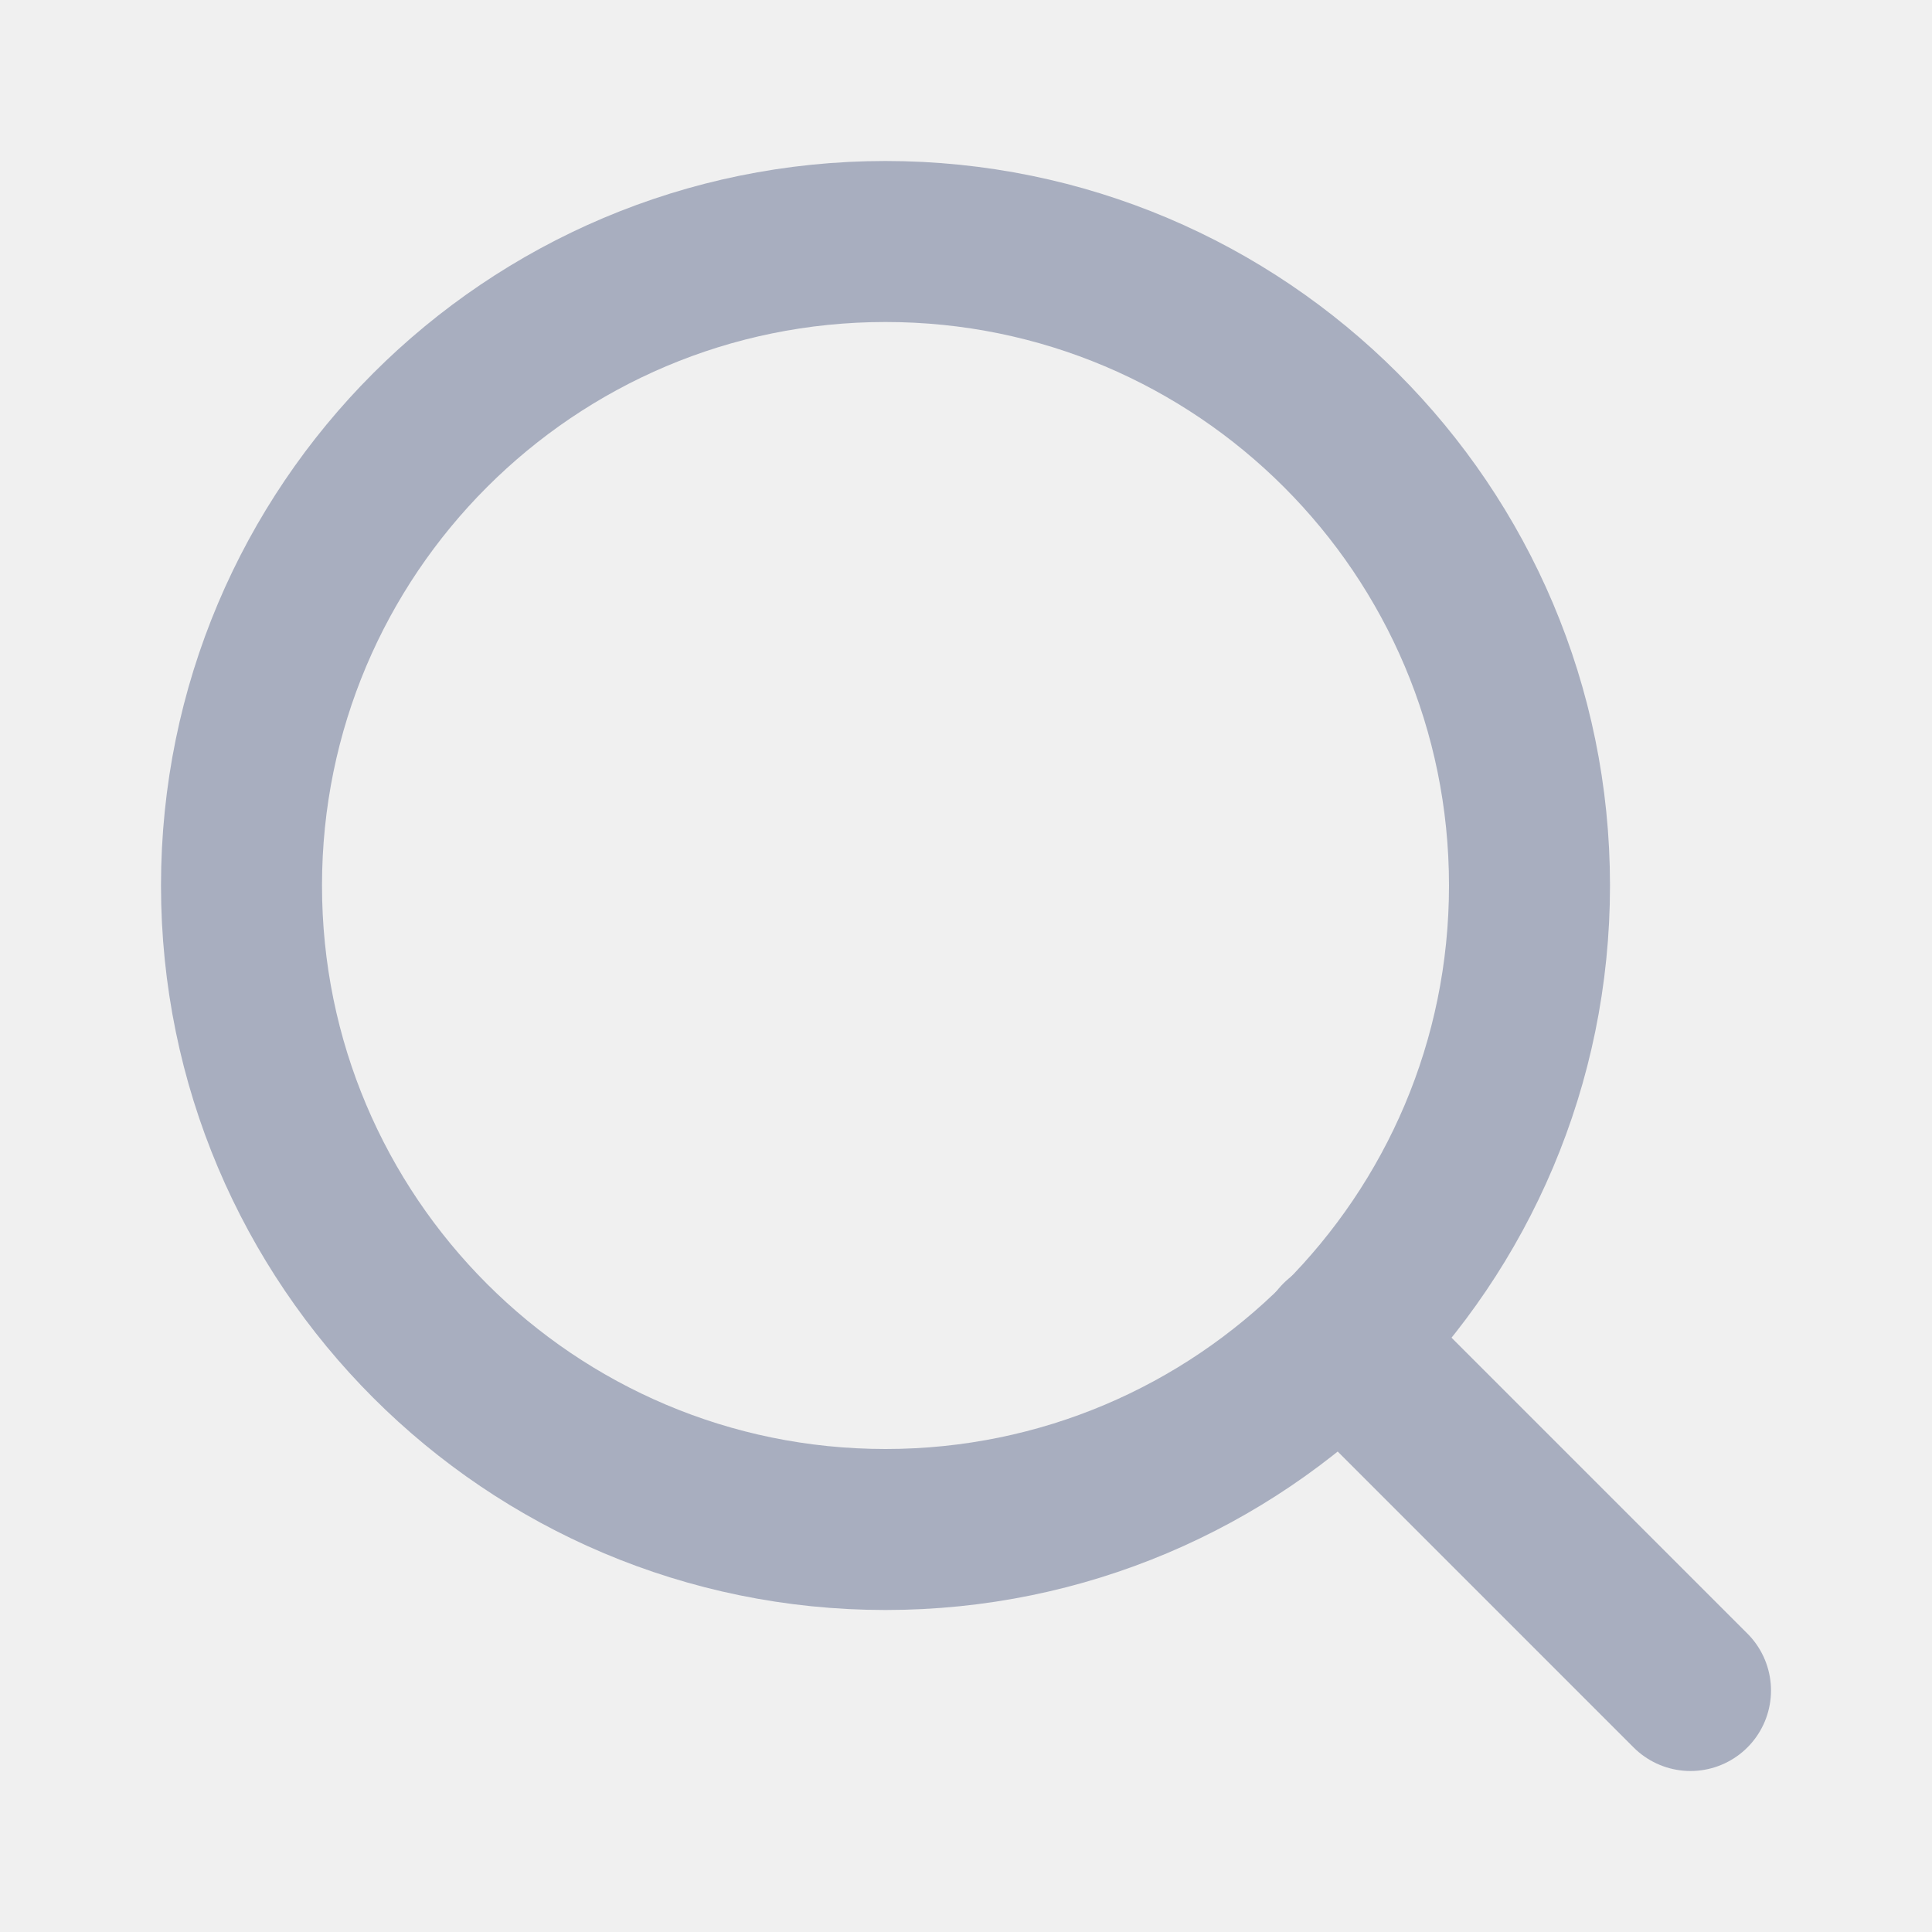
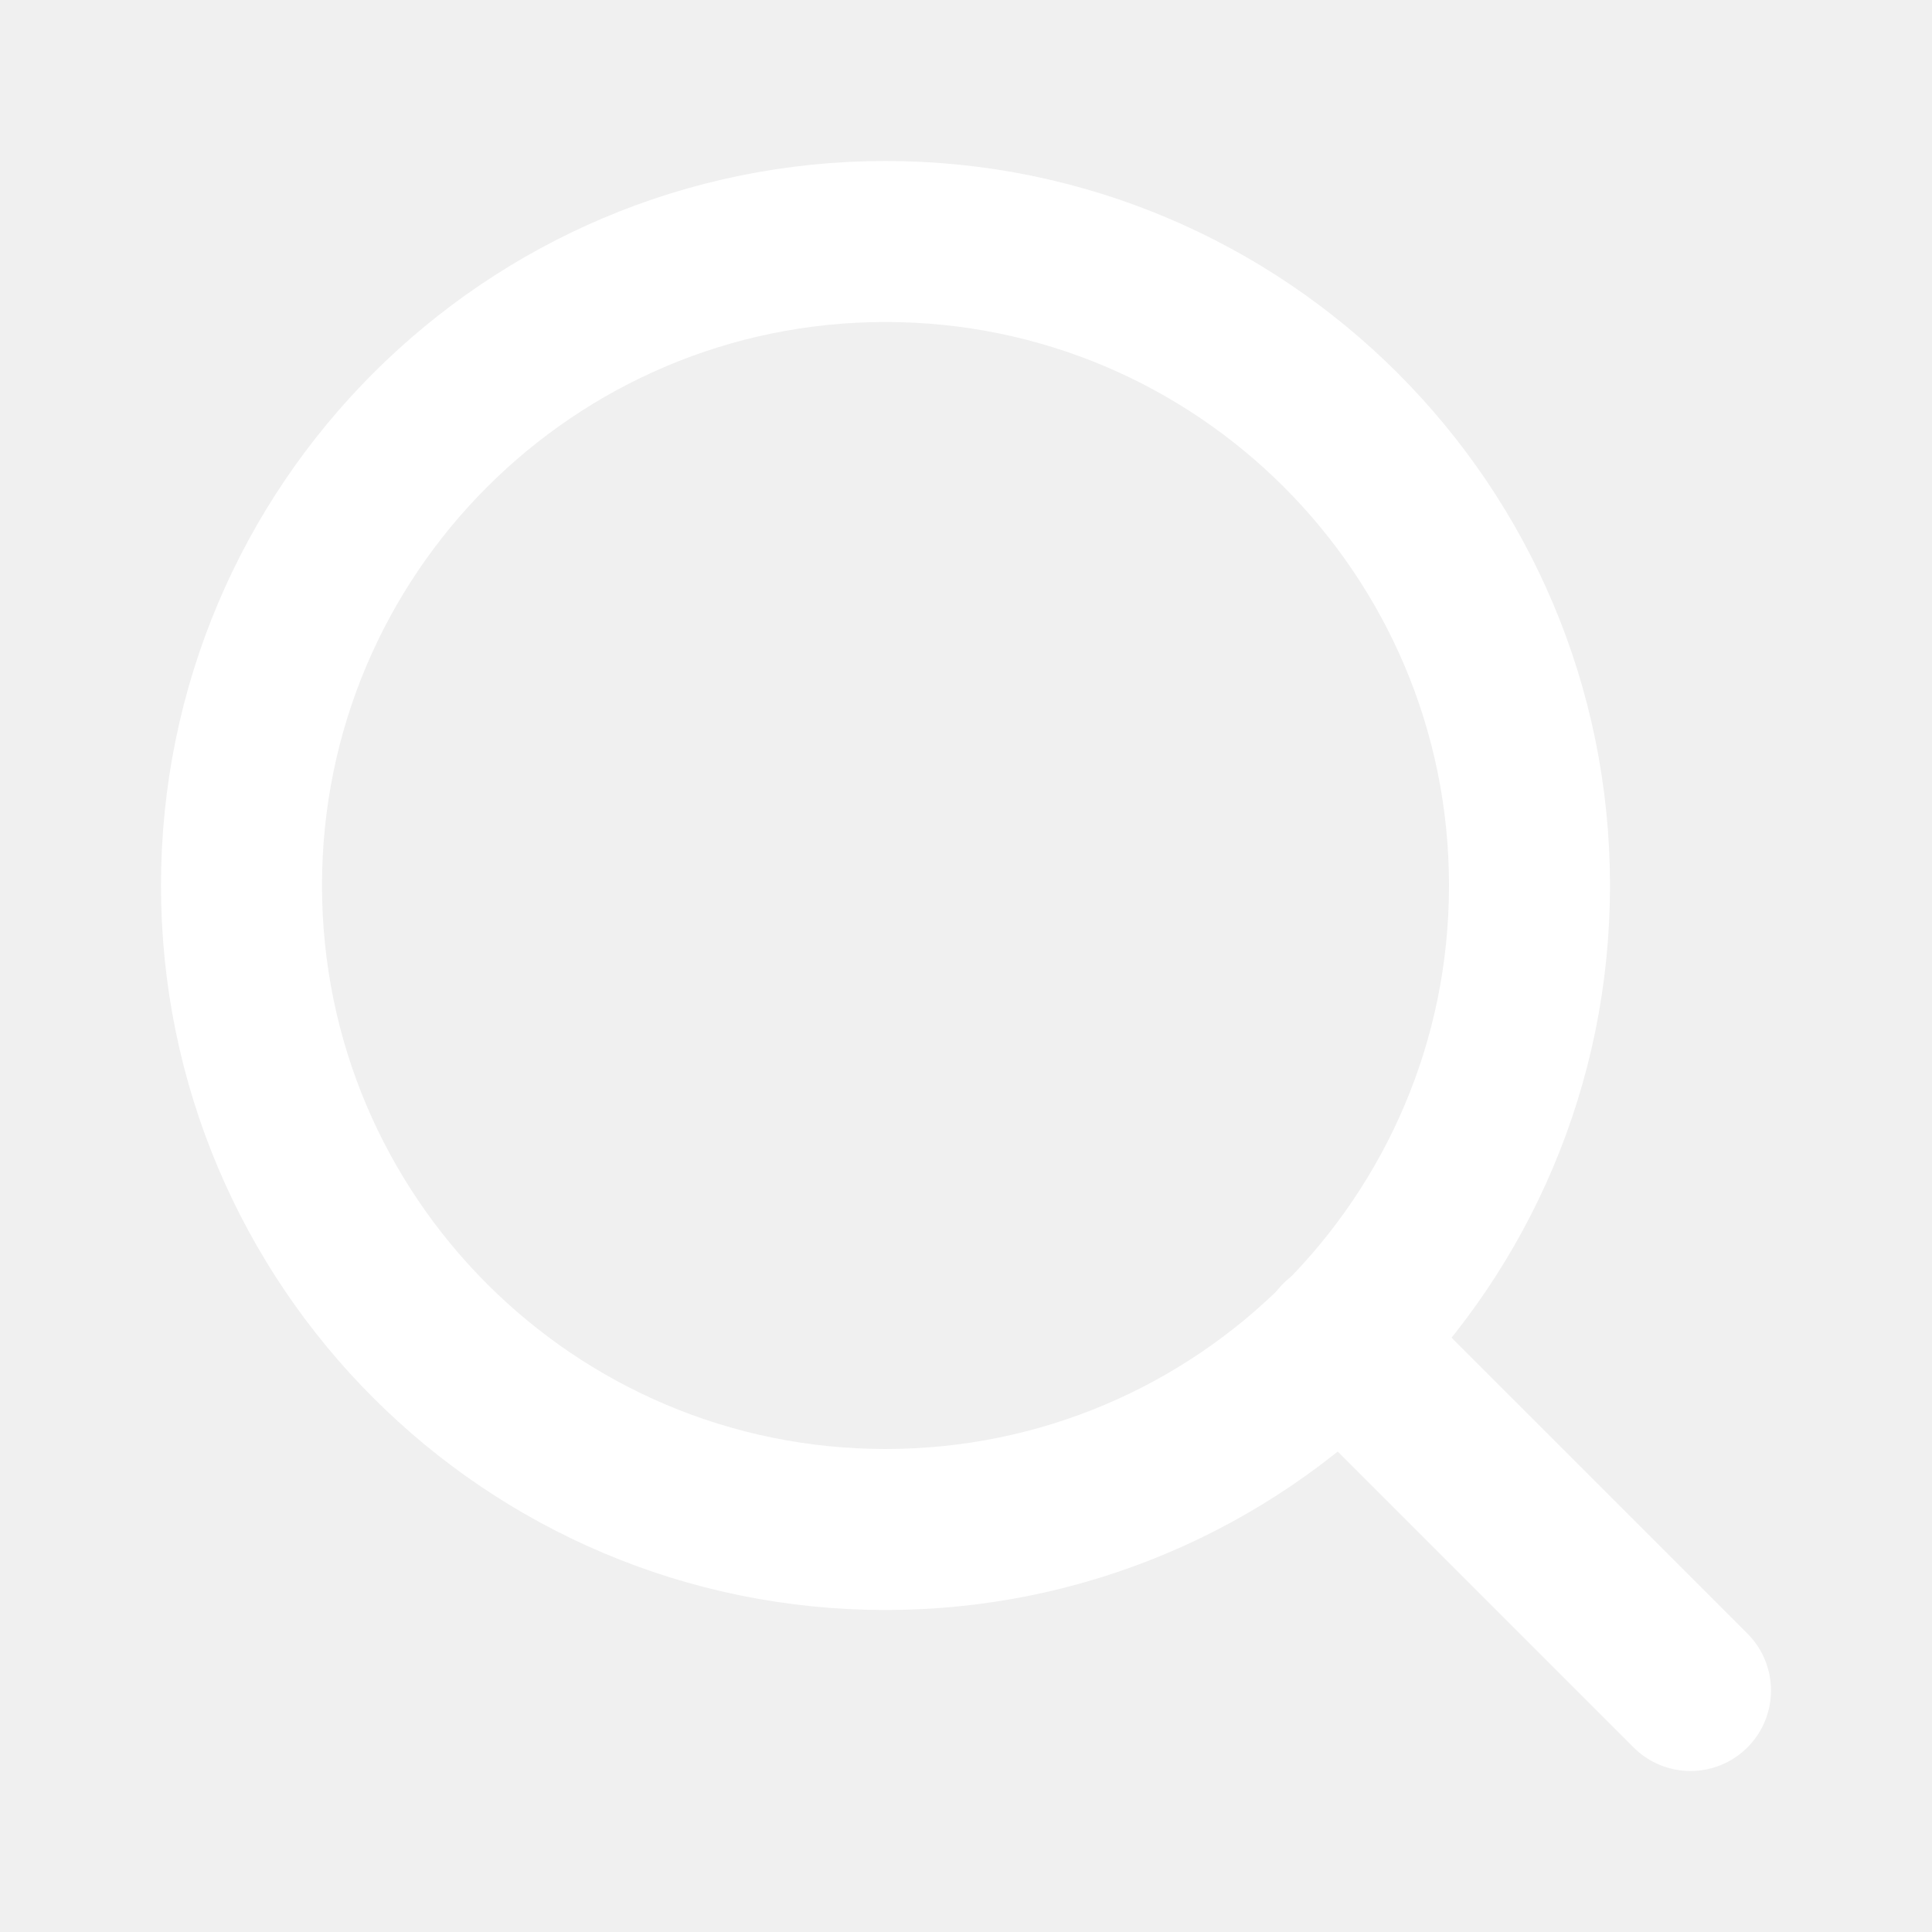
<svg xmlns="http://www.w3.org/2000/svg" width="24" height="24" viewBox="0 0 24 24" fill="none">
-   <path d="M11 19C15.418 19 19 15.418 19 11C19 6.582 15.418 3 11 3C6.582 3 3 6.582 3 11C3 15.418 6.582 19 11 19Z" stroke="#A8AEBF" stroke-width="2" stroke-linecap="round" stroke-linejoin="round" />
-   <path d="M21 21L16.65 16.65" stroke="#A8AEBF" stroke-width="2" stroke-linecap="round" stroke-linejoin="round" />
+   <path d="M11 19C15.418 19 19 15.418 19 11C19 6.582 15.418 3 11 3C6.582 3 3 6.582 3 11C3 15.418 6.582 19 11 19Z" stroke="white" stroke-width="2" stroke-linecap="round" stroke-linejoin="round" />
+   <path d="M21 21L16.65 16.65" stroke="white" stroke-width="2" stroke-linecap="round" stroke-linejoin="round" />
</svg>
